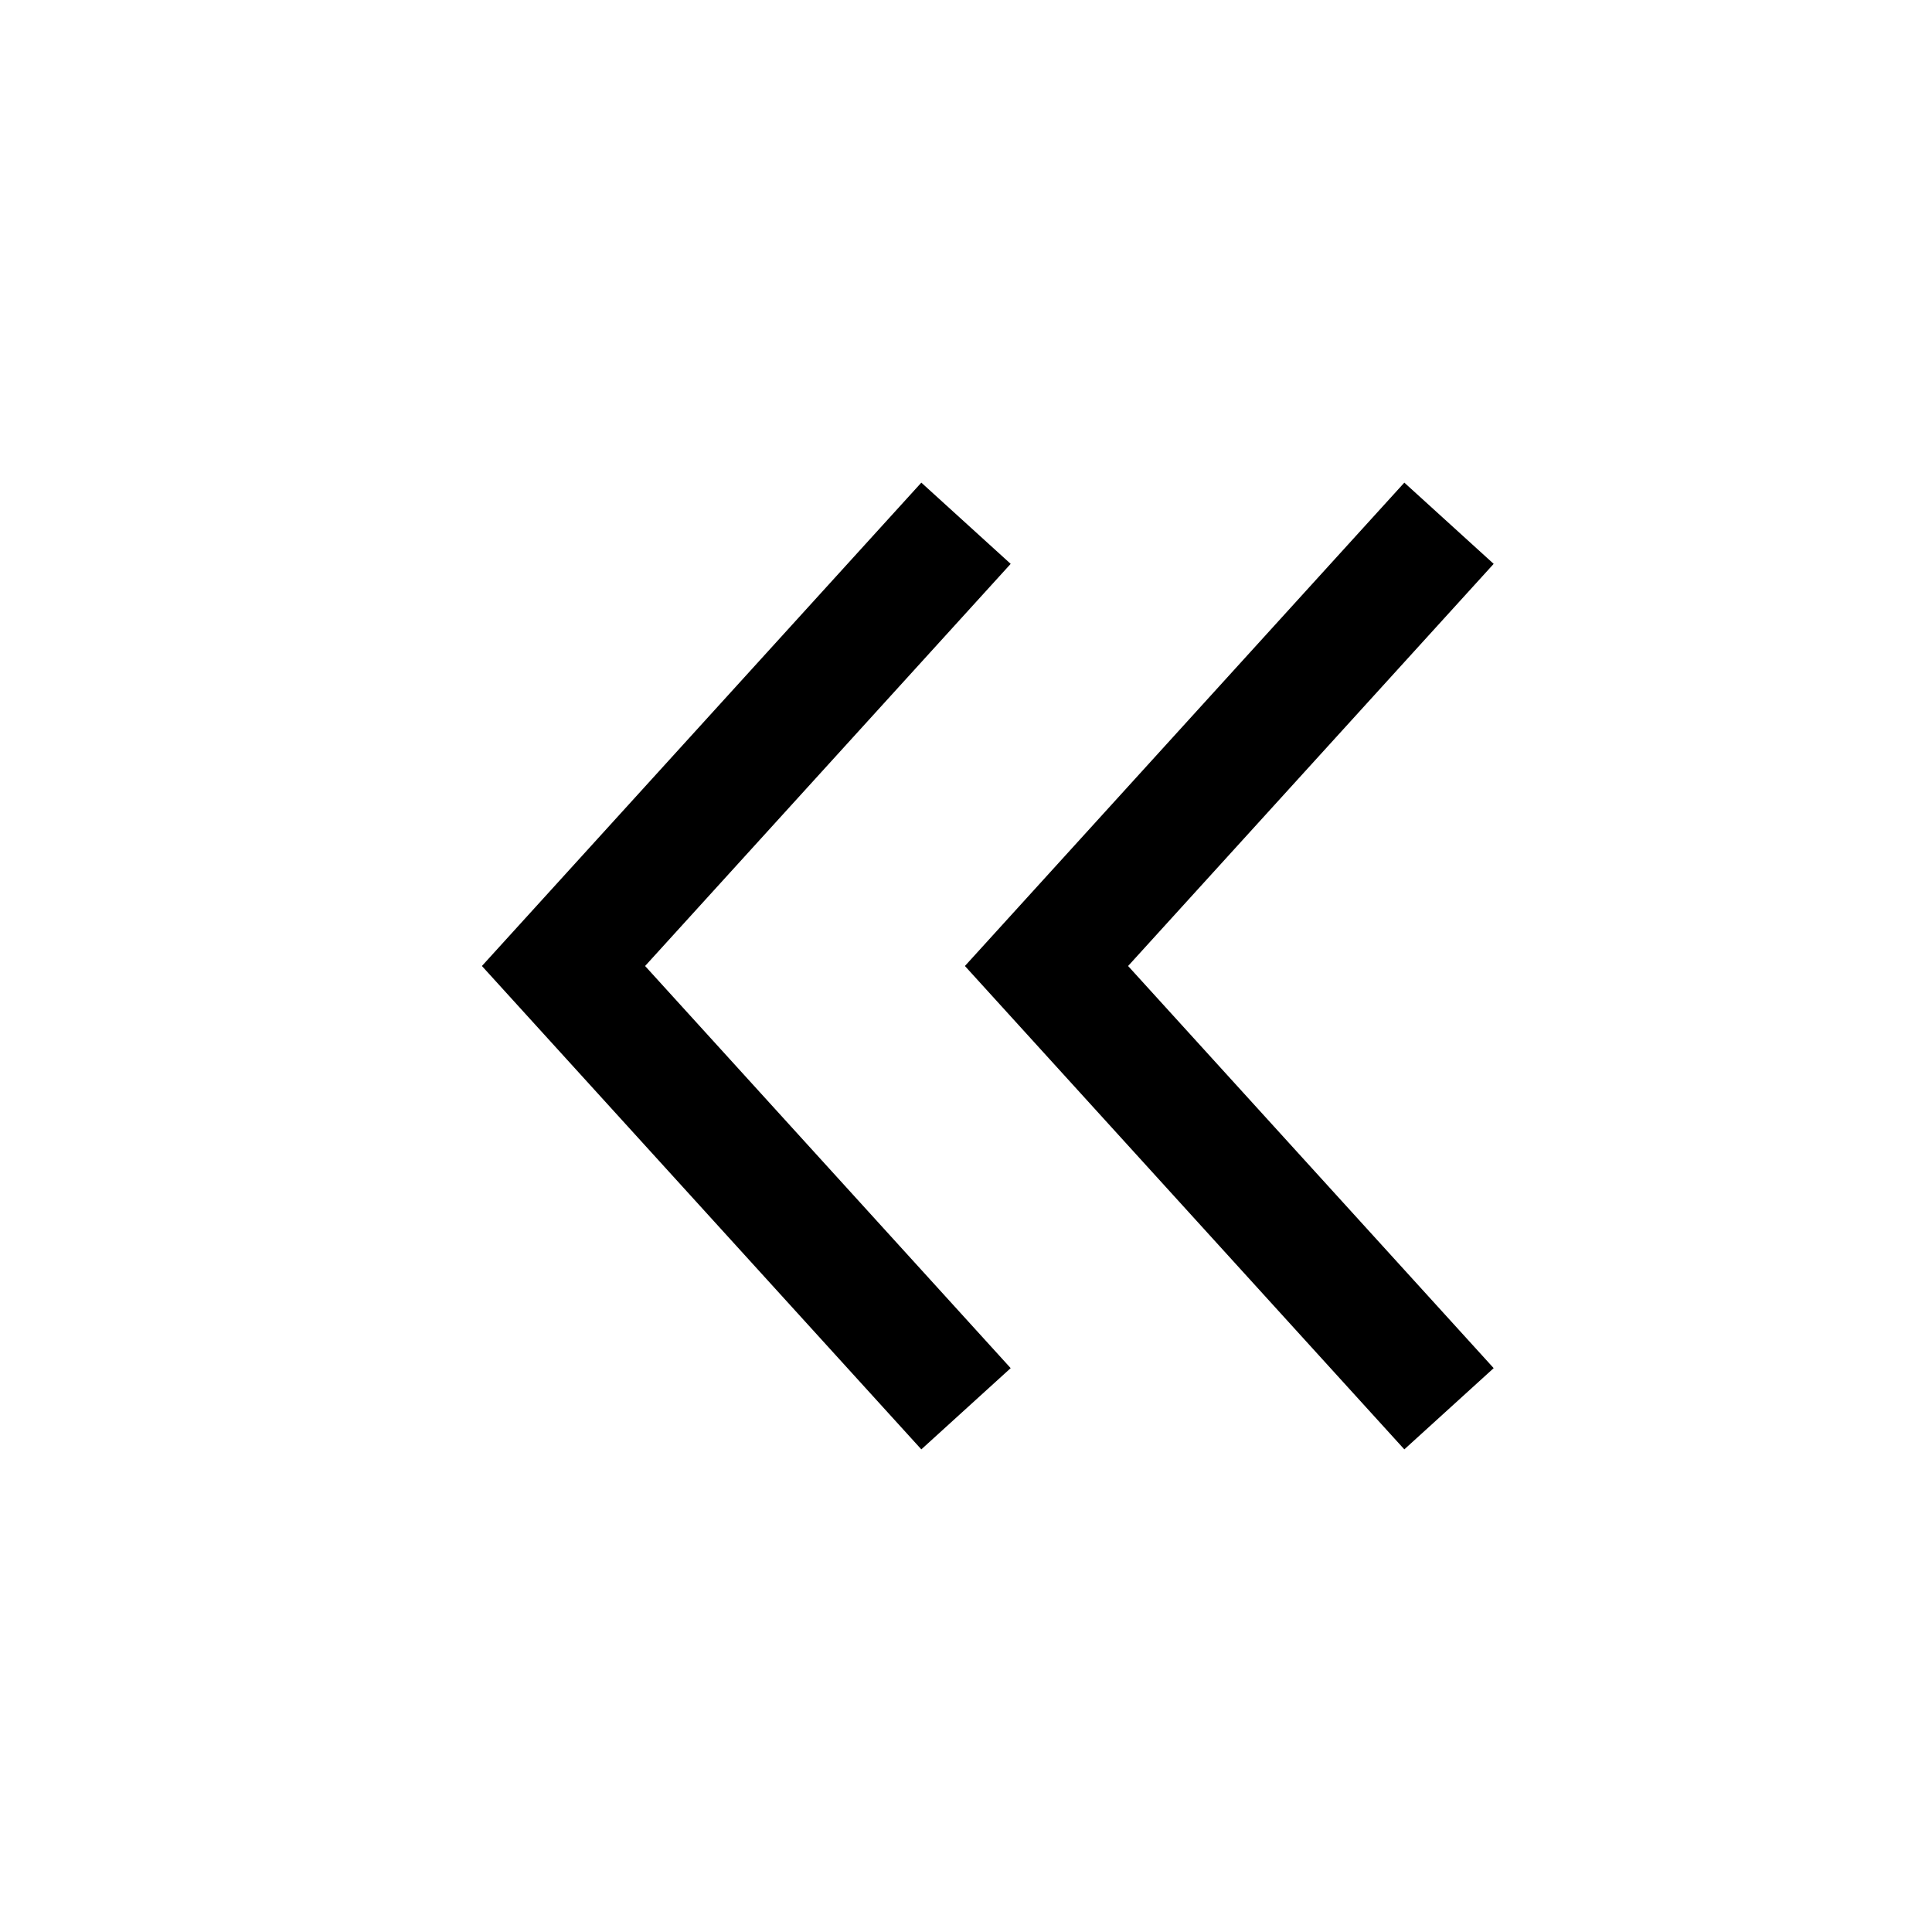
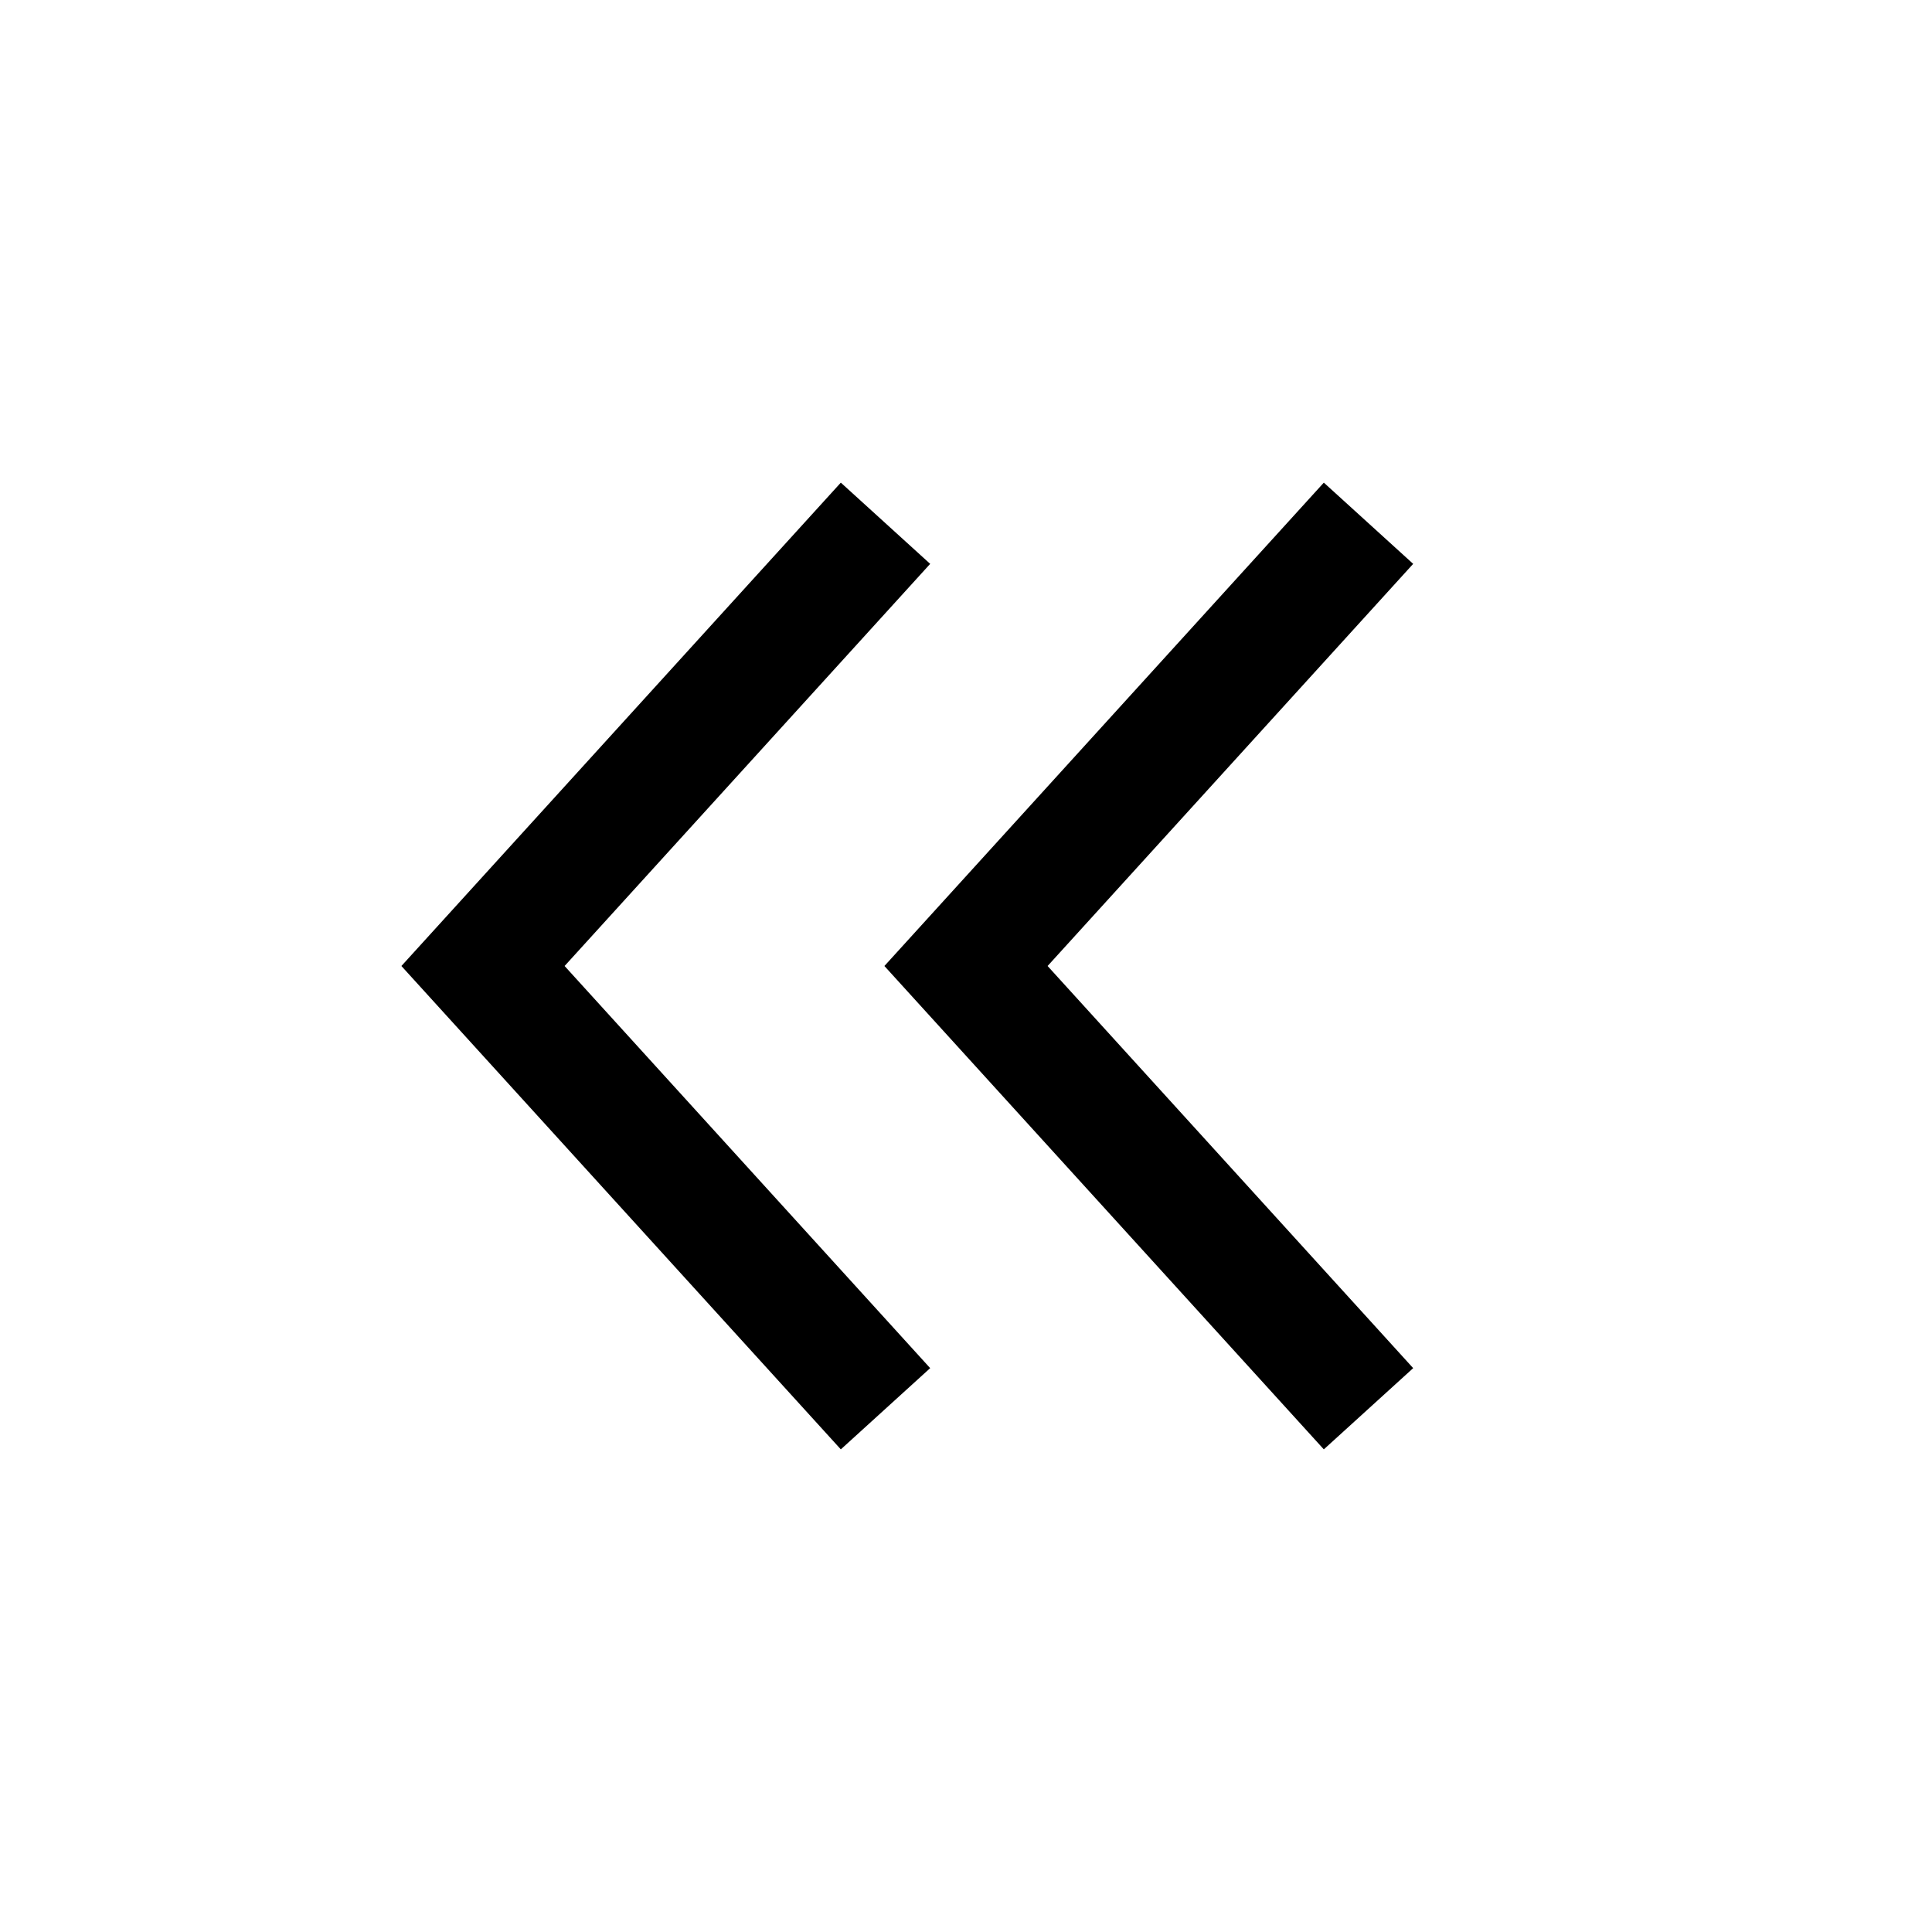
<svg xmlns="http://www.w3.org/2000/svg" viewBox="0 0 24 24" style="fill: none" stroke="currentColor" stroke-width="1.5">
-   <path d="M18 6.5L13 12L18 17.5M12 6.5L7 12L12 17.5" vector-effect="non-scaling-stroke" />
+   <path d="M17 6.5L12 12L17 17.5M11 6.5L6 12L11 17.5" vector-effect="non-scaling-stroke" />
</svg>
